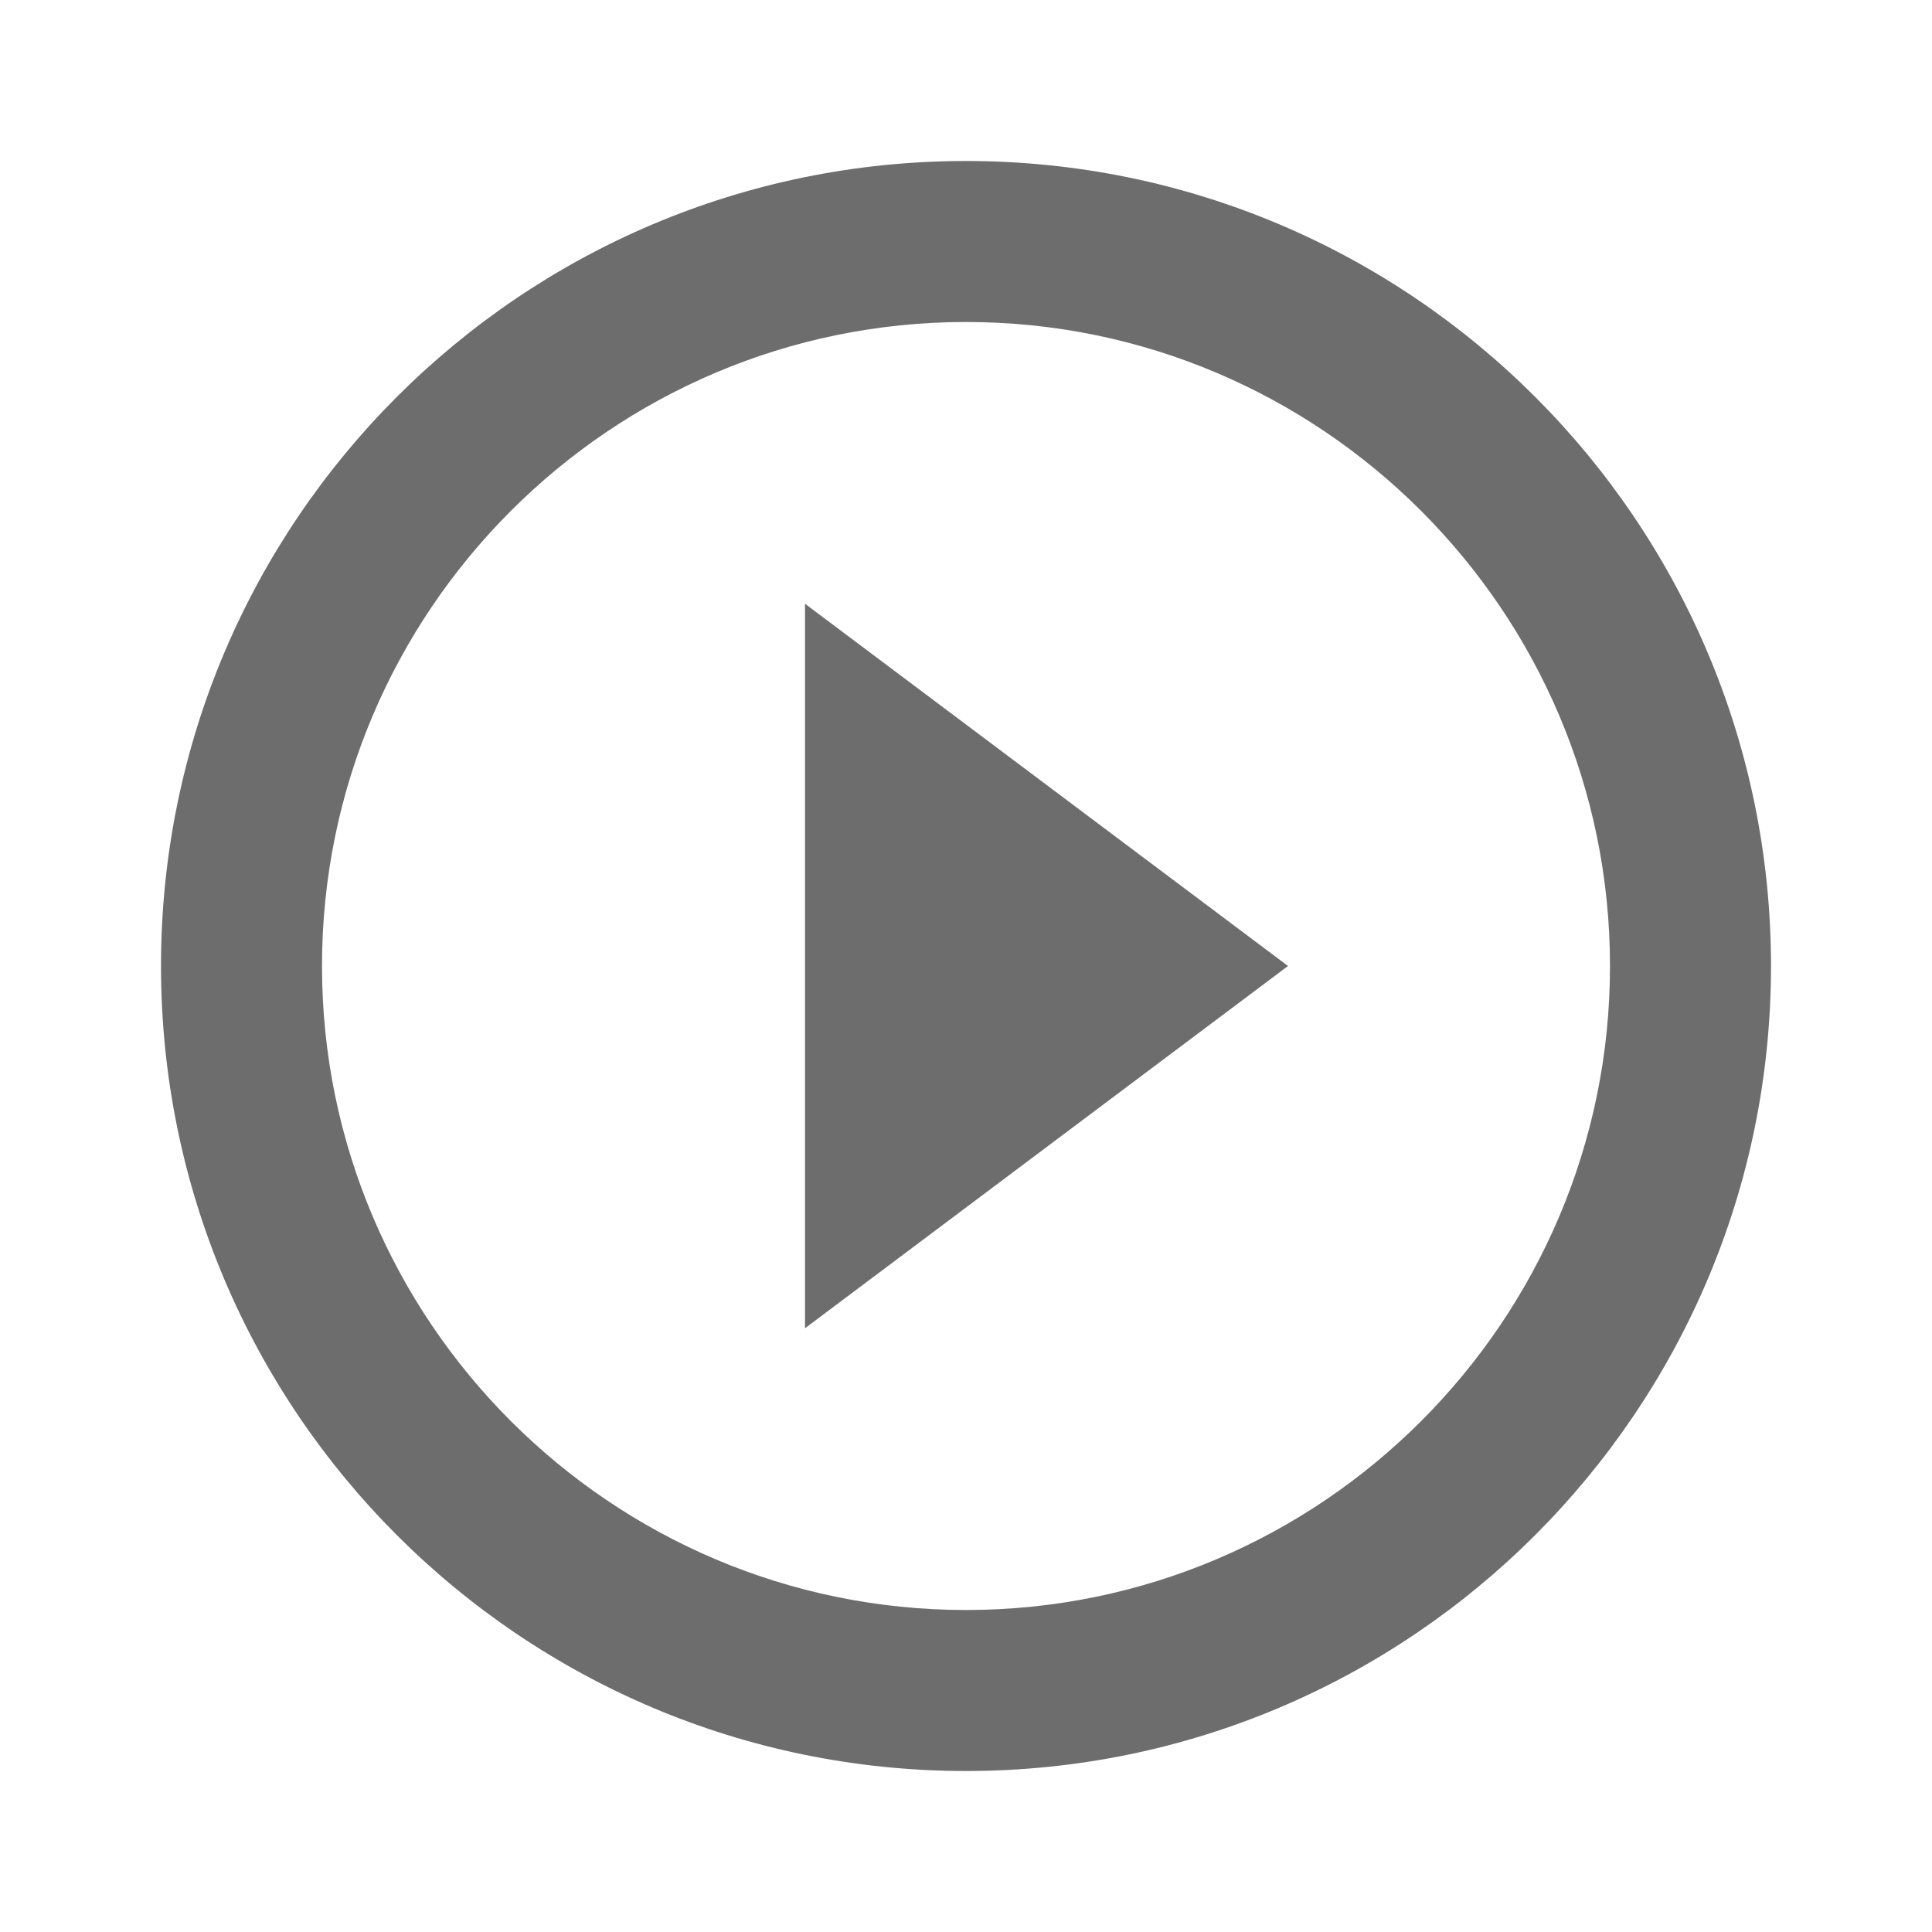
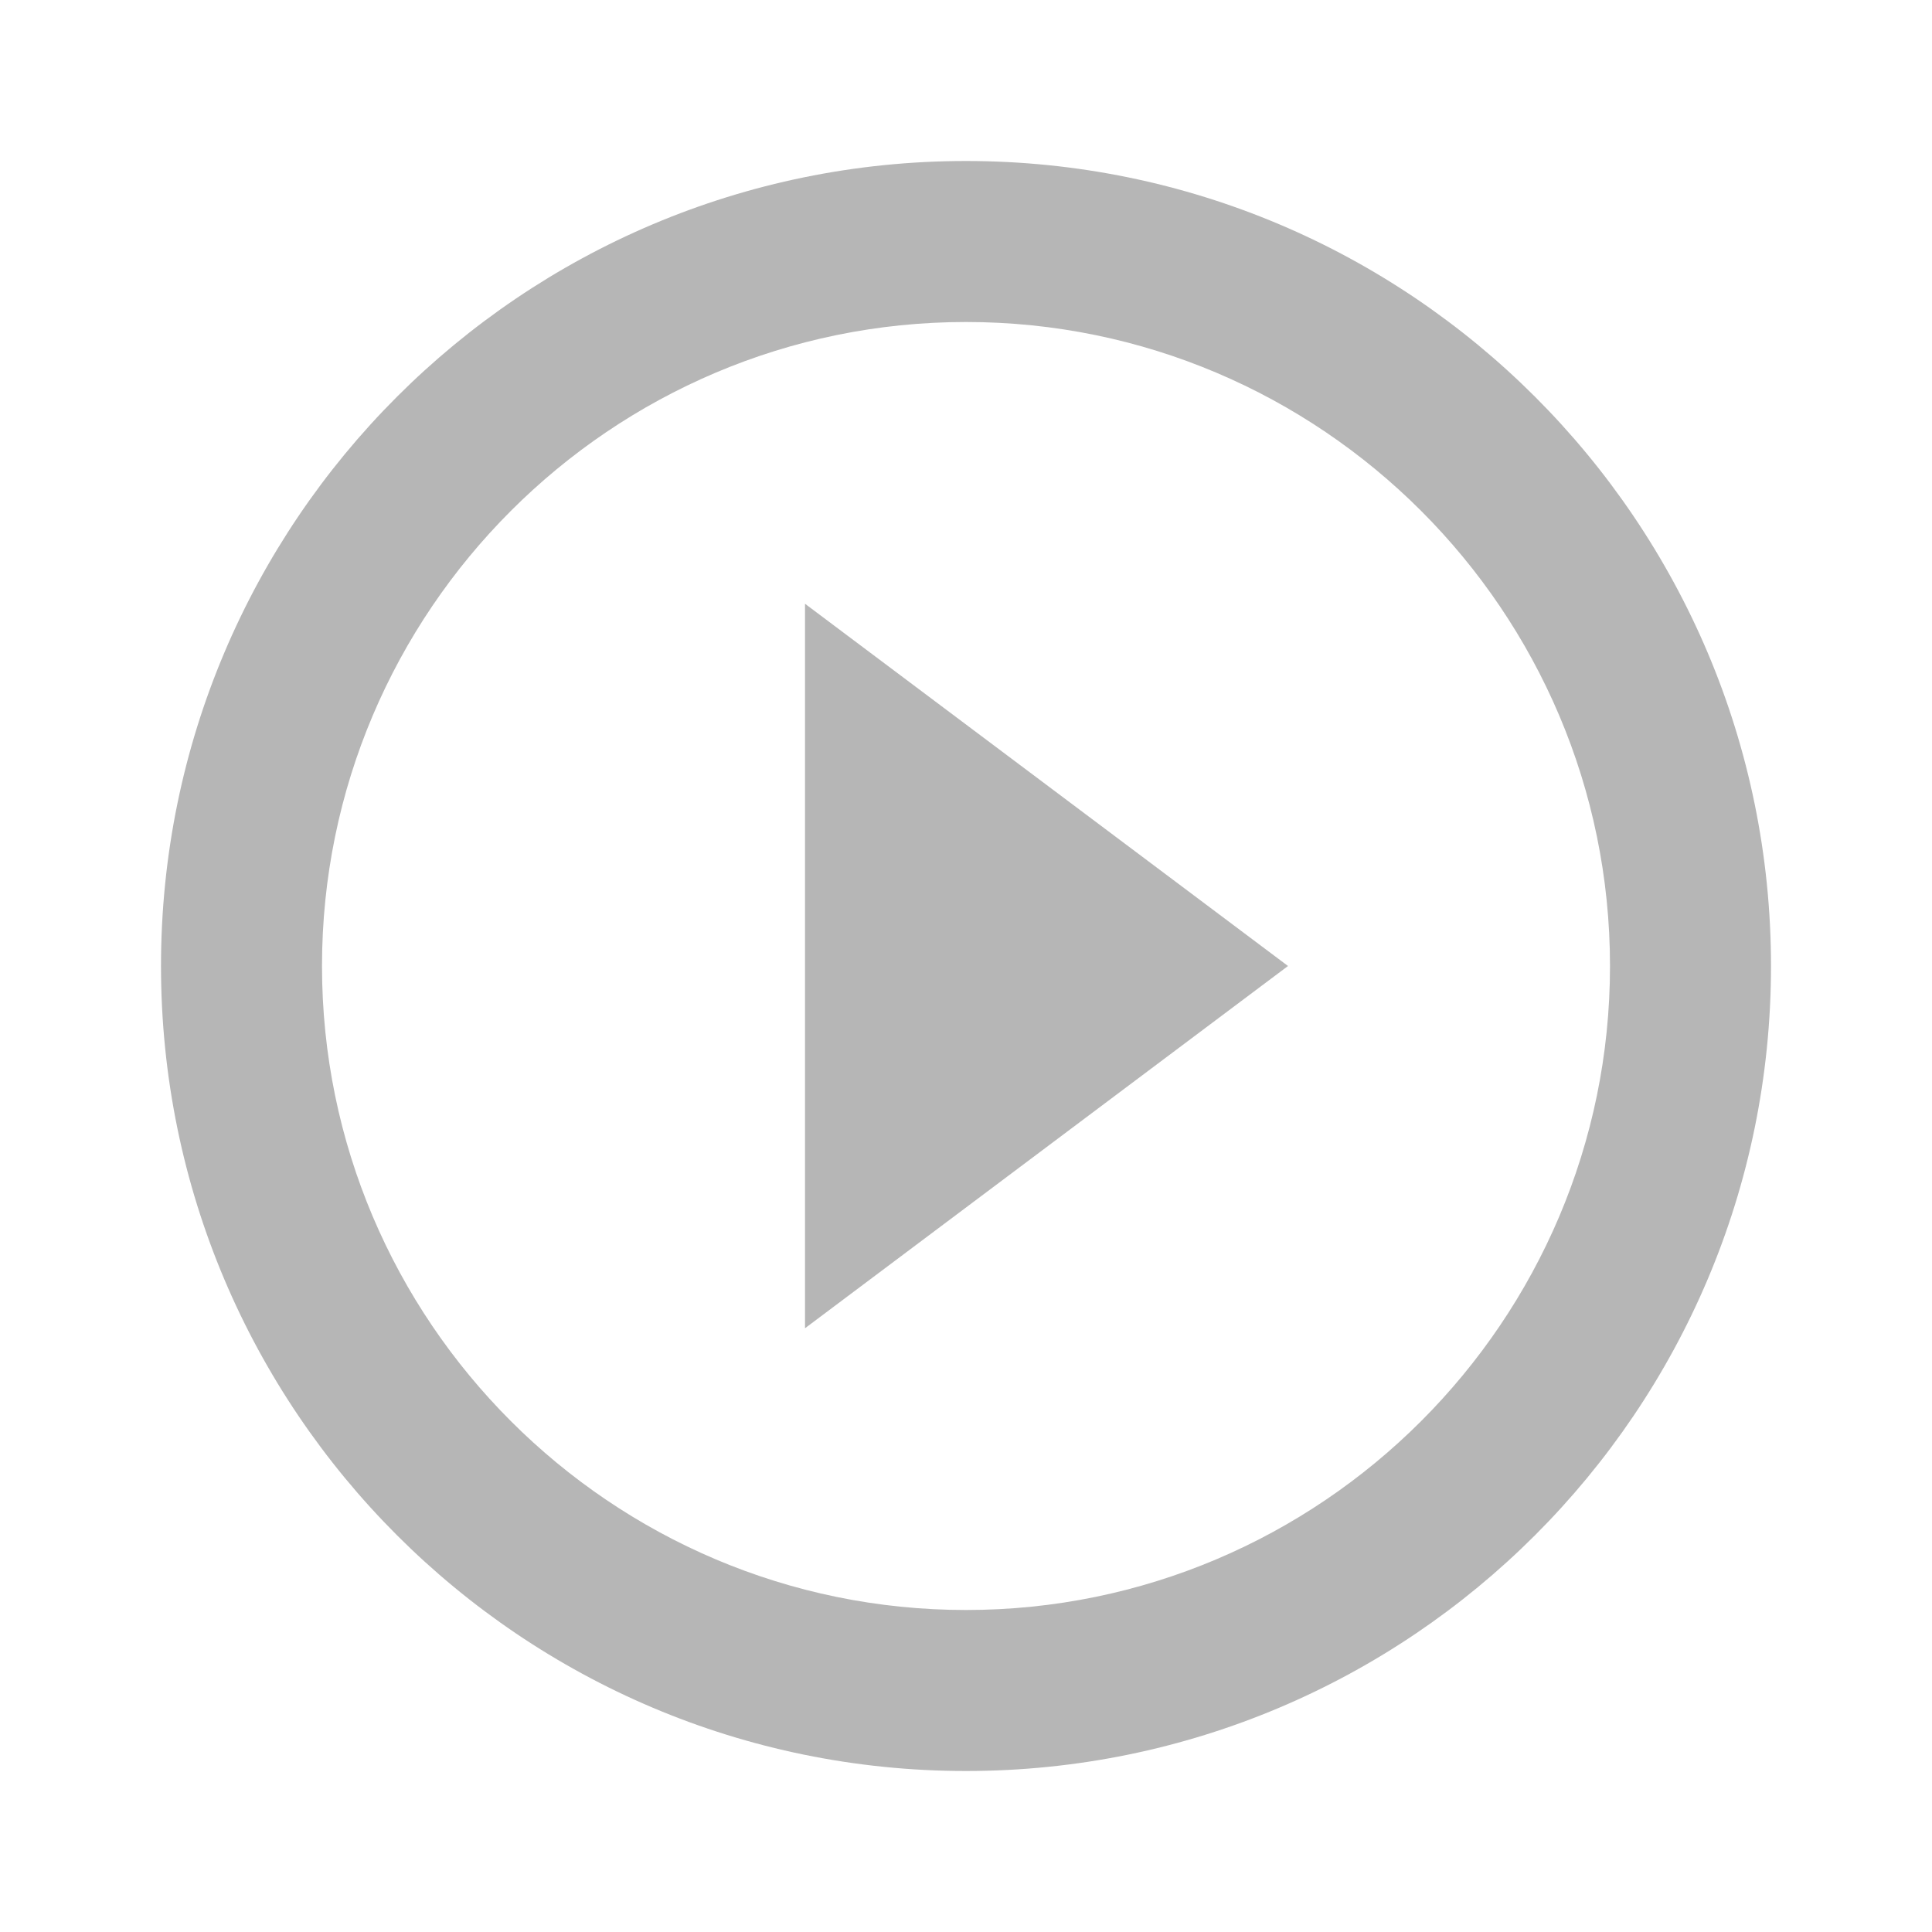
<svg xmlns="http://www.w3.org/2000/svg" width="24" height="24">
  <rect id="backgroundrect" width="100%" height="100%" x="0" y="0" fill="none" stroke="none" />
  <g class="currentLayer" style="">
    <path d="M0 0h24v24H0z" fill="none" id="svg_1" />
-     <path d="M10 16.5l6-4.5-6-4.5v9zM12 2C6.48 2 2 6.48 2 12s4.48 10 10 10 10-4.48 10-10S17.52 2 12 2zm0 18c-4.41 0-8-3.59-8-8s3.59-8 8-8 8 3.59 8 8-3.59 8-8 8z" id="svg_2" class="" fill="#6d6d6d" fill-opacity="1" />
+     <path d="M10 16.5l6-4.5-6-4.5v9zM12 2C6.48 2 2 6.48 2 12s4.48 10 10 10 10-4.48 10-10S17.52 2 12 2zm0 18c-4.41 0-8-3.59-8-8s3.59-8 8-8 8 3.59 8 8-3.59 8-8 8z" id="svg_2" class="" fill="#b6b6b6" fill-opacity="1" />
  </g>
</svg>
